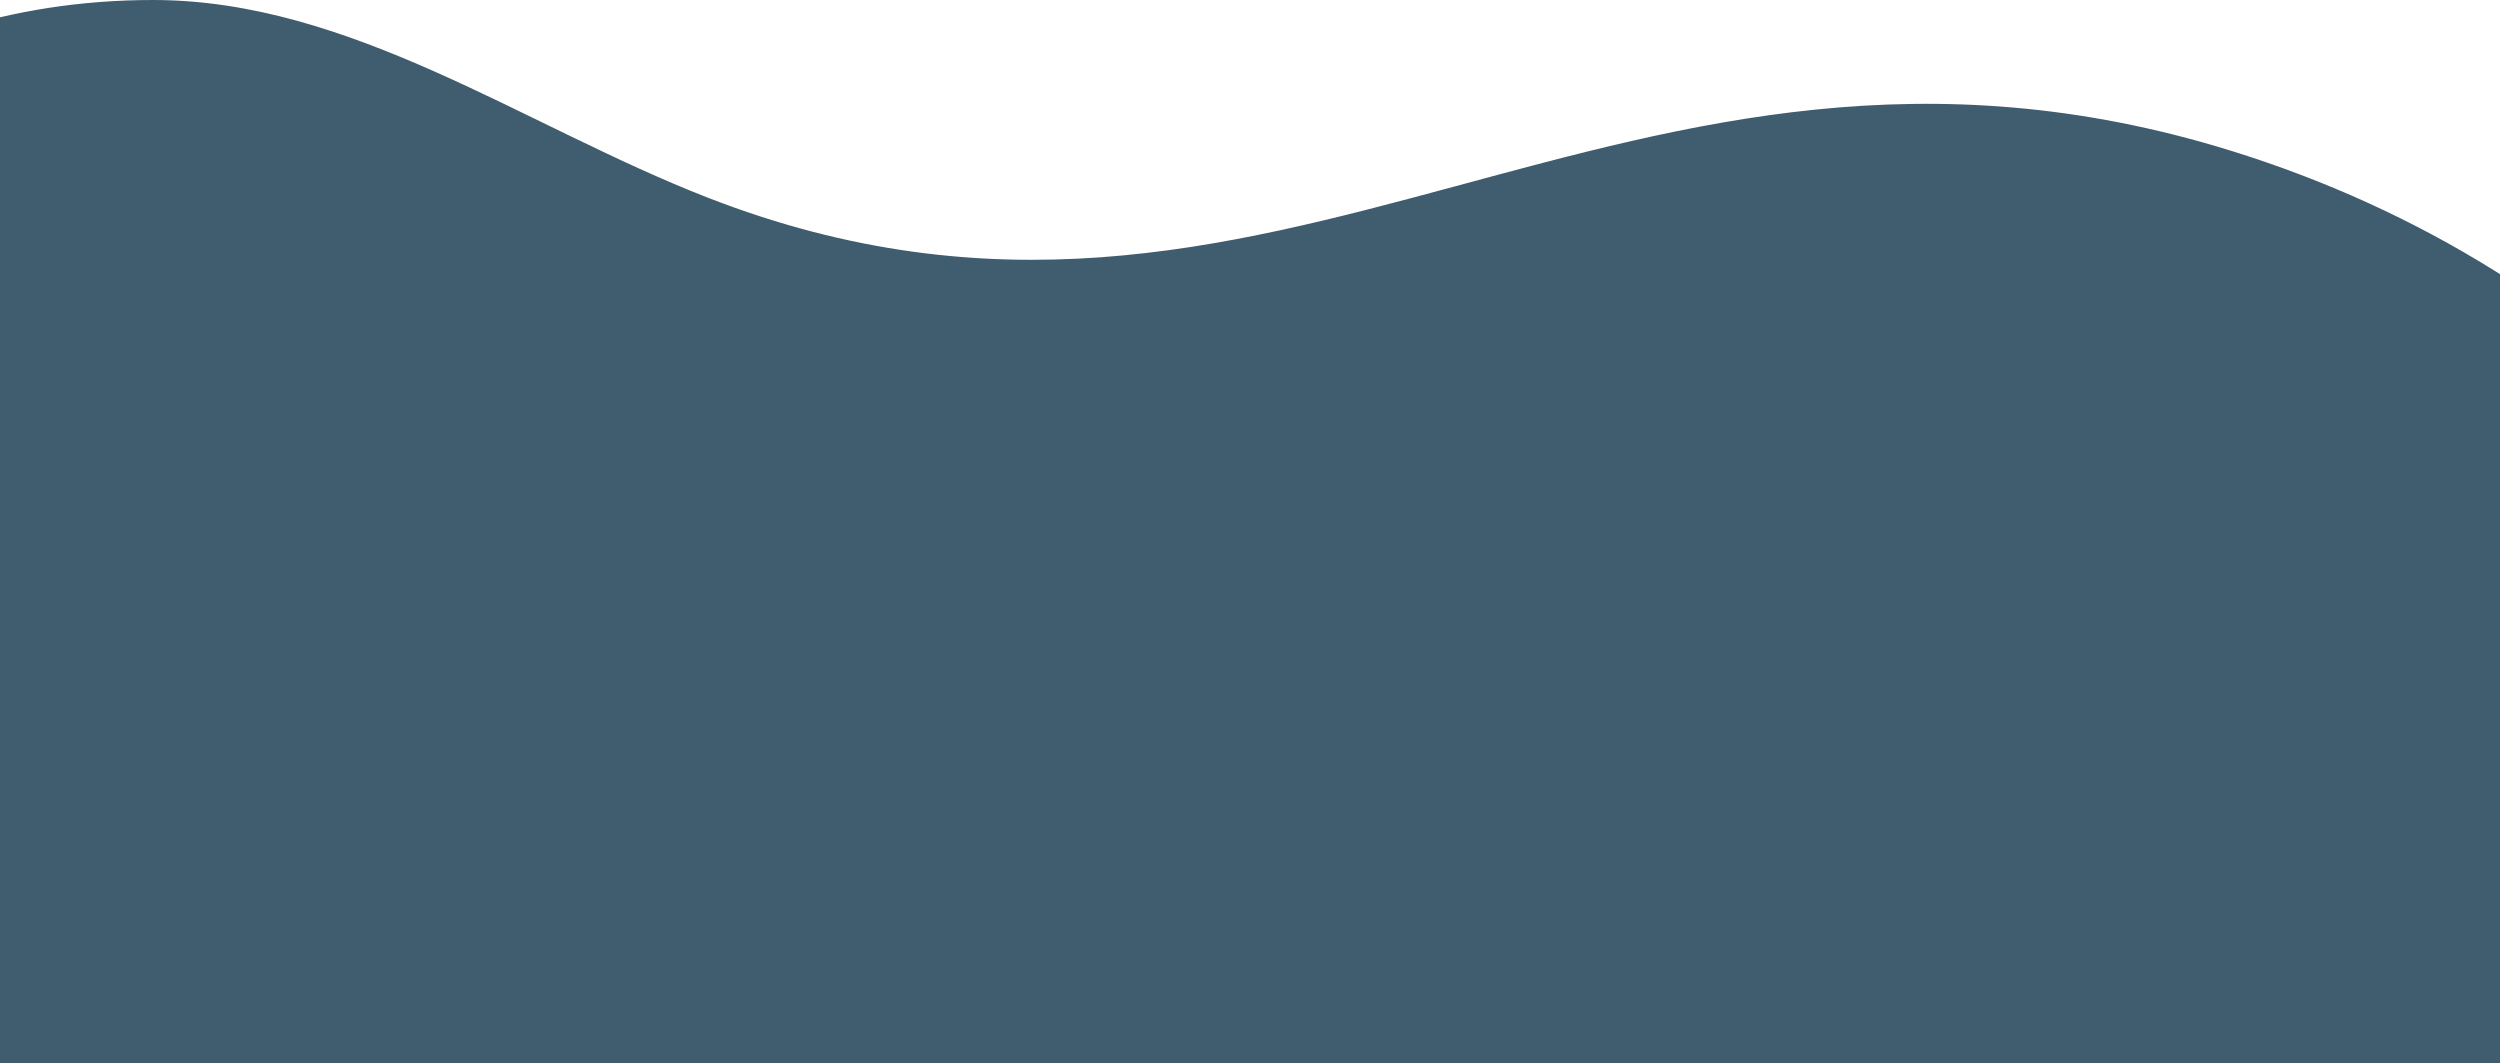
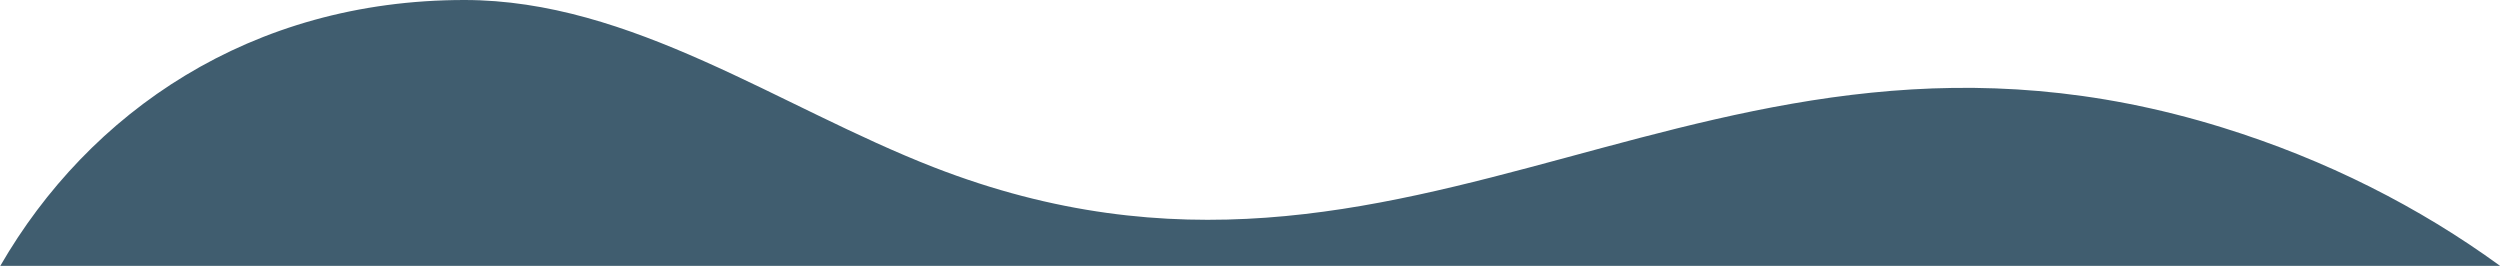
- <svg xmlns="http://www.w3.org/2000/svg" width="1440px" height="612px" viewBox="0 0 1440 612" version="1.1">
-   <g id="Layout" stroke="none" stroke-width="1" fill="none" fill-rule="evenodd">
-     <g id="Layout/XL" transform="translate(0, -9818)" fill="#405D6F">
-       <g id="Footer" transform="translate(-280, 9818)">
-         <path d="M368.168,1219 C481.996,1219 582.279,1146.138 687.884,1105.065 C1015.952,977.56 1213.975,1240.907 1564.908,1132.21 C2007.044,995.18 2153.898,458.242 1809.26,149.769 C1706.804,58.099 1569.987,0 1416.598,0 C1243.856,0 1103.774,89.289 981.718,191.203 C911.798,249.659 843.449,305.137 773.773,352.522 C497.359,540.39 257.361,430.143 96.35,599.321 C-111.833,818.026 34.902,1219 368.168,1219 Z" id="Accent" transform="translate(1000, 609.5) scale(1, -1) translate(-1000, -609.5) " />
-       </g>
-     </g>
+ <svg xmlns="http://www.w3.org/2000/svg" width="1702px" height="181px" viewBox="0 0 1702 181" version="1.1">
+   <g id="Page-1" stroke="none" stroke-width="1" fill="none" fill-rule="evenodd">
+     <path d="M316.168,0 C429.996,0 530.279,72.862 635.884,113.935 C963.952,241.44 1161.975,-21.907 1512.908,86.79 C1583.824,108.768 1647.143,141.035 1702.056,180.997 L0.206,180.991 C60.554,76.546 170.557,0 316.168,0 Z" id="Combined-Shape" fill="#405D6F" />
  </g>
</svg>
